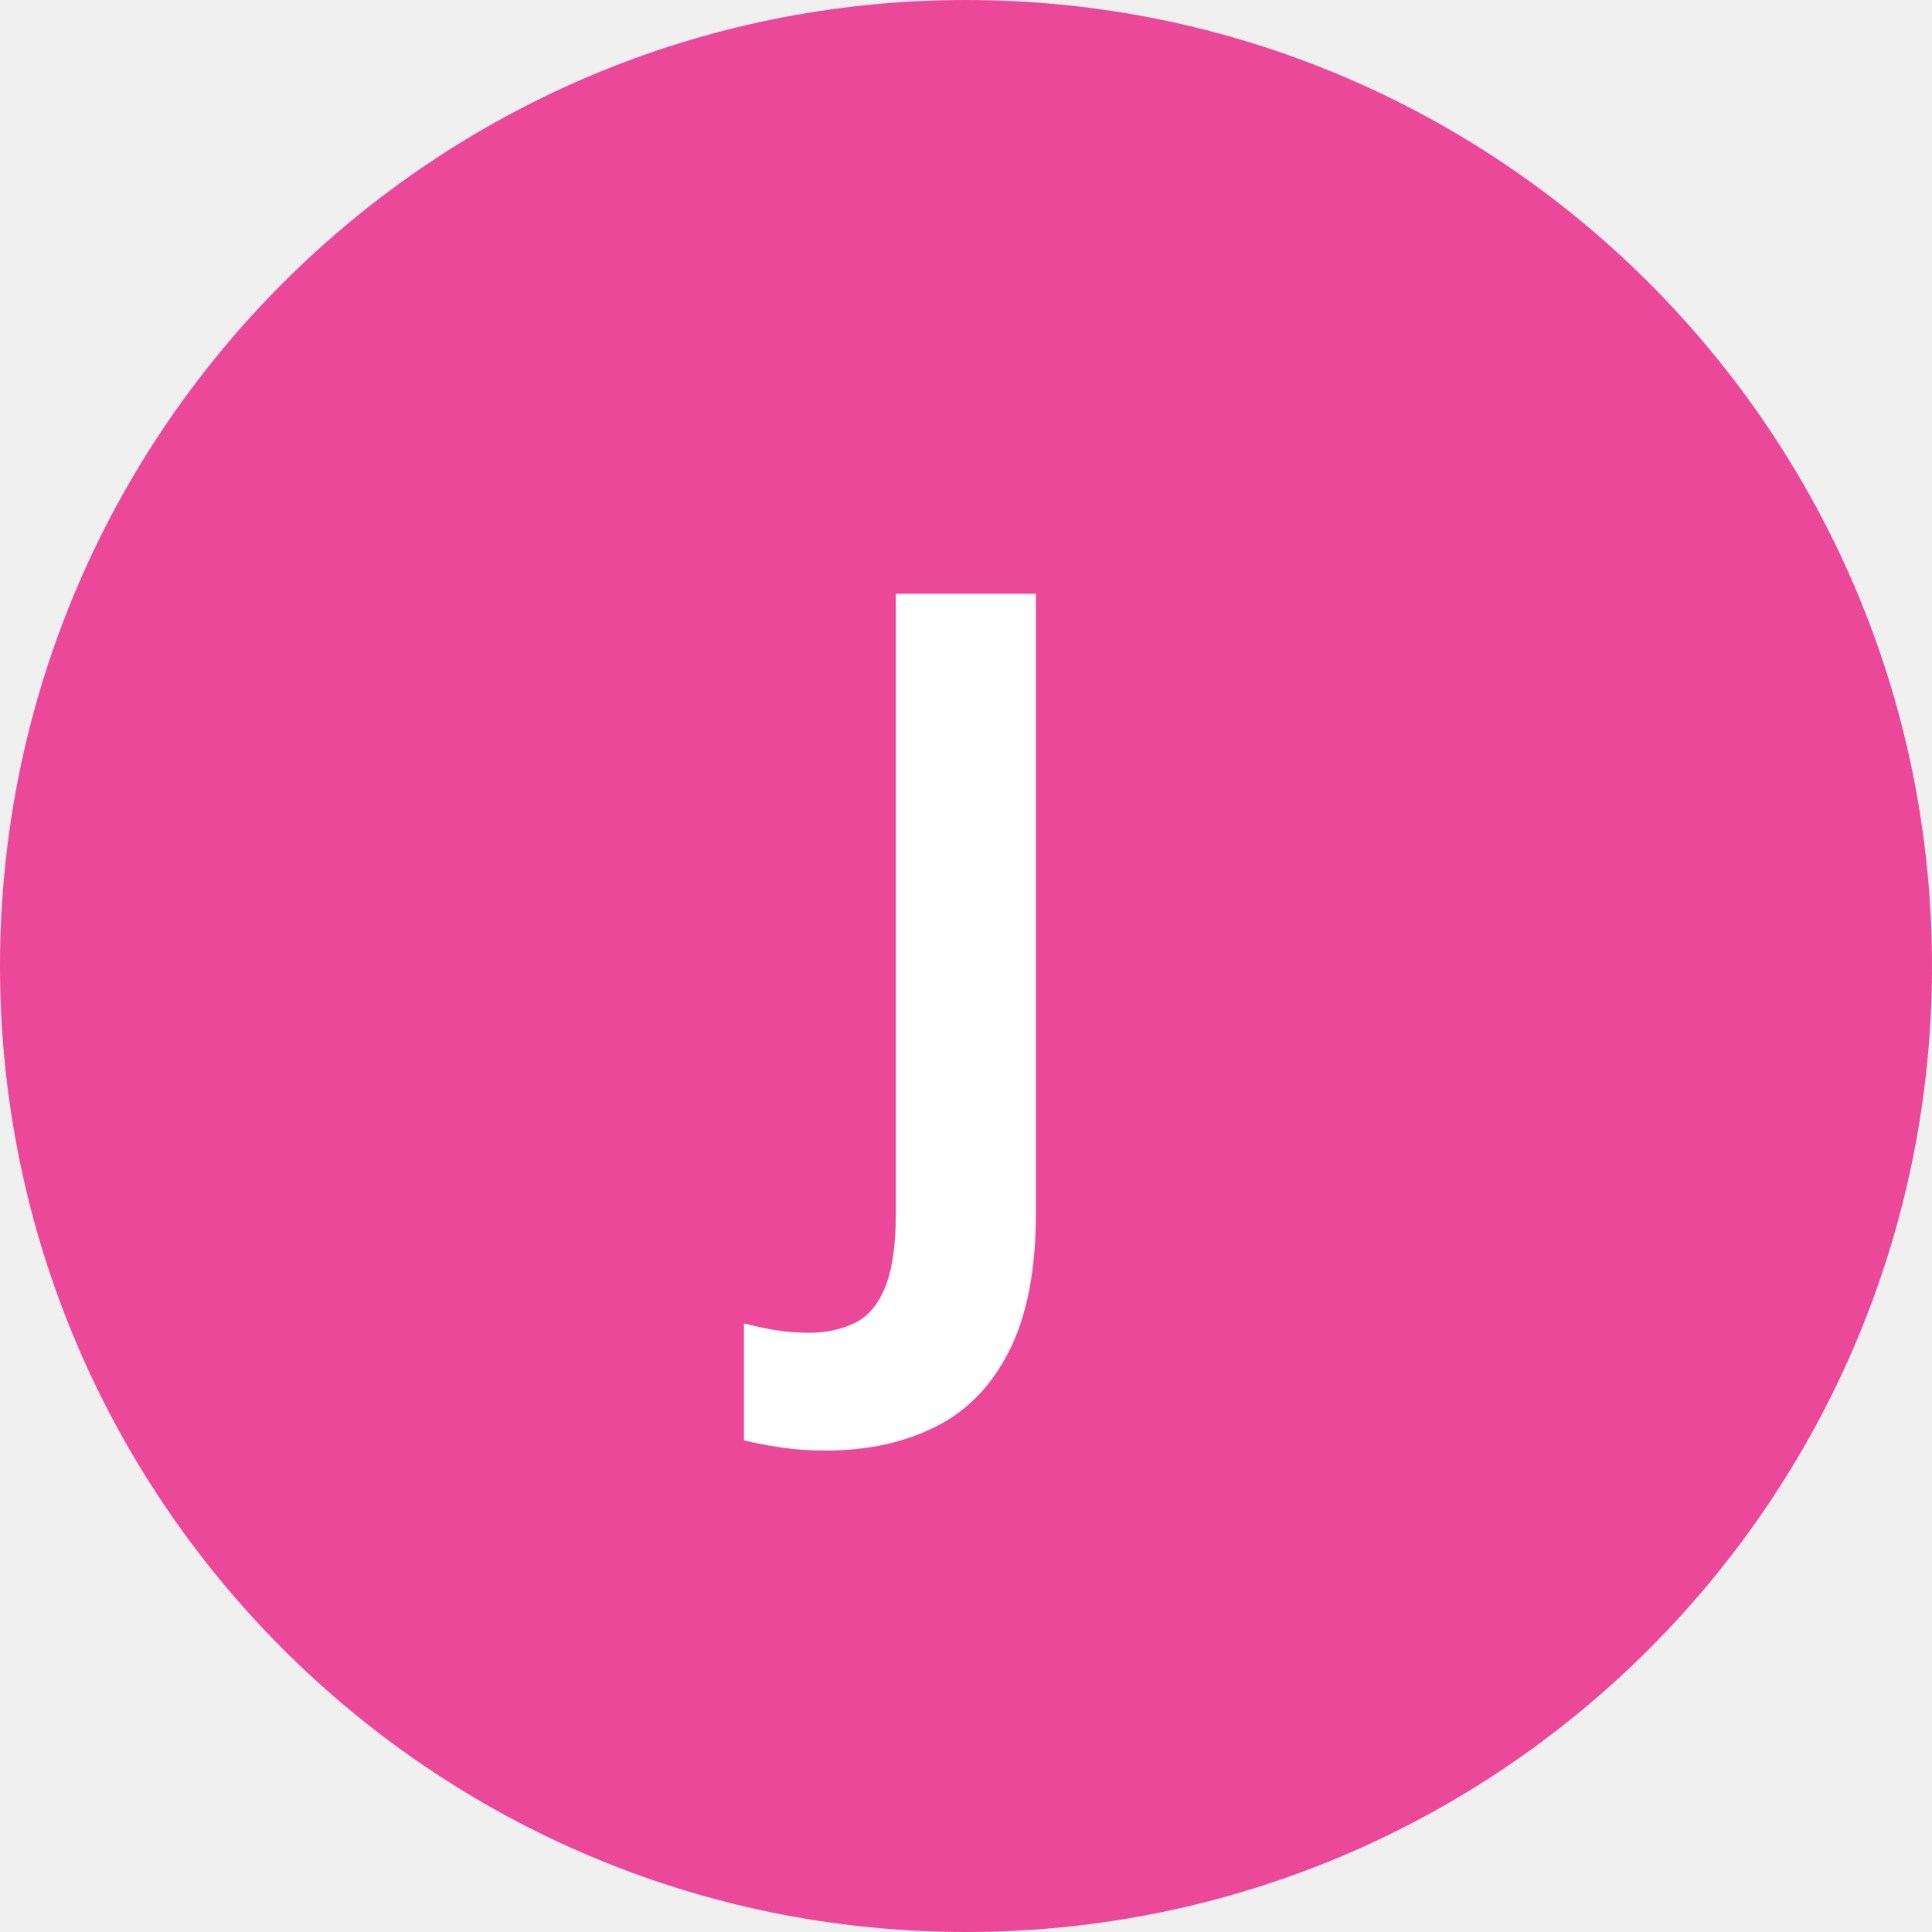
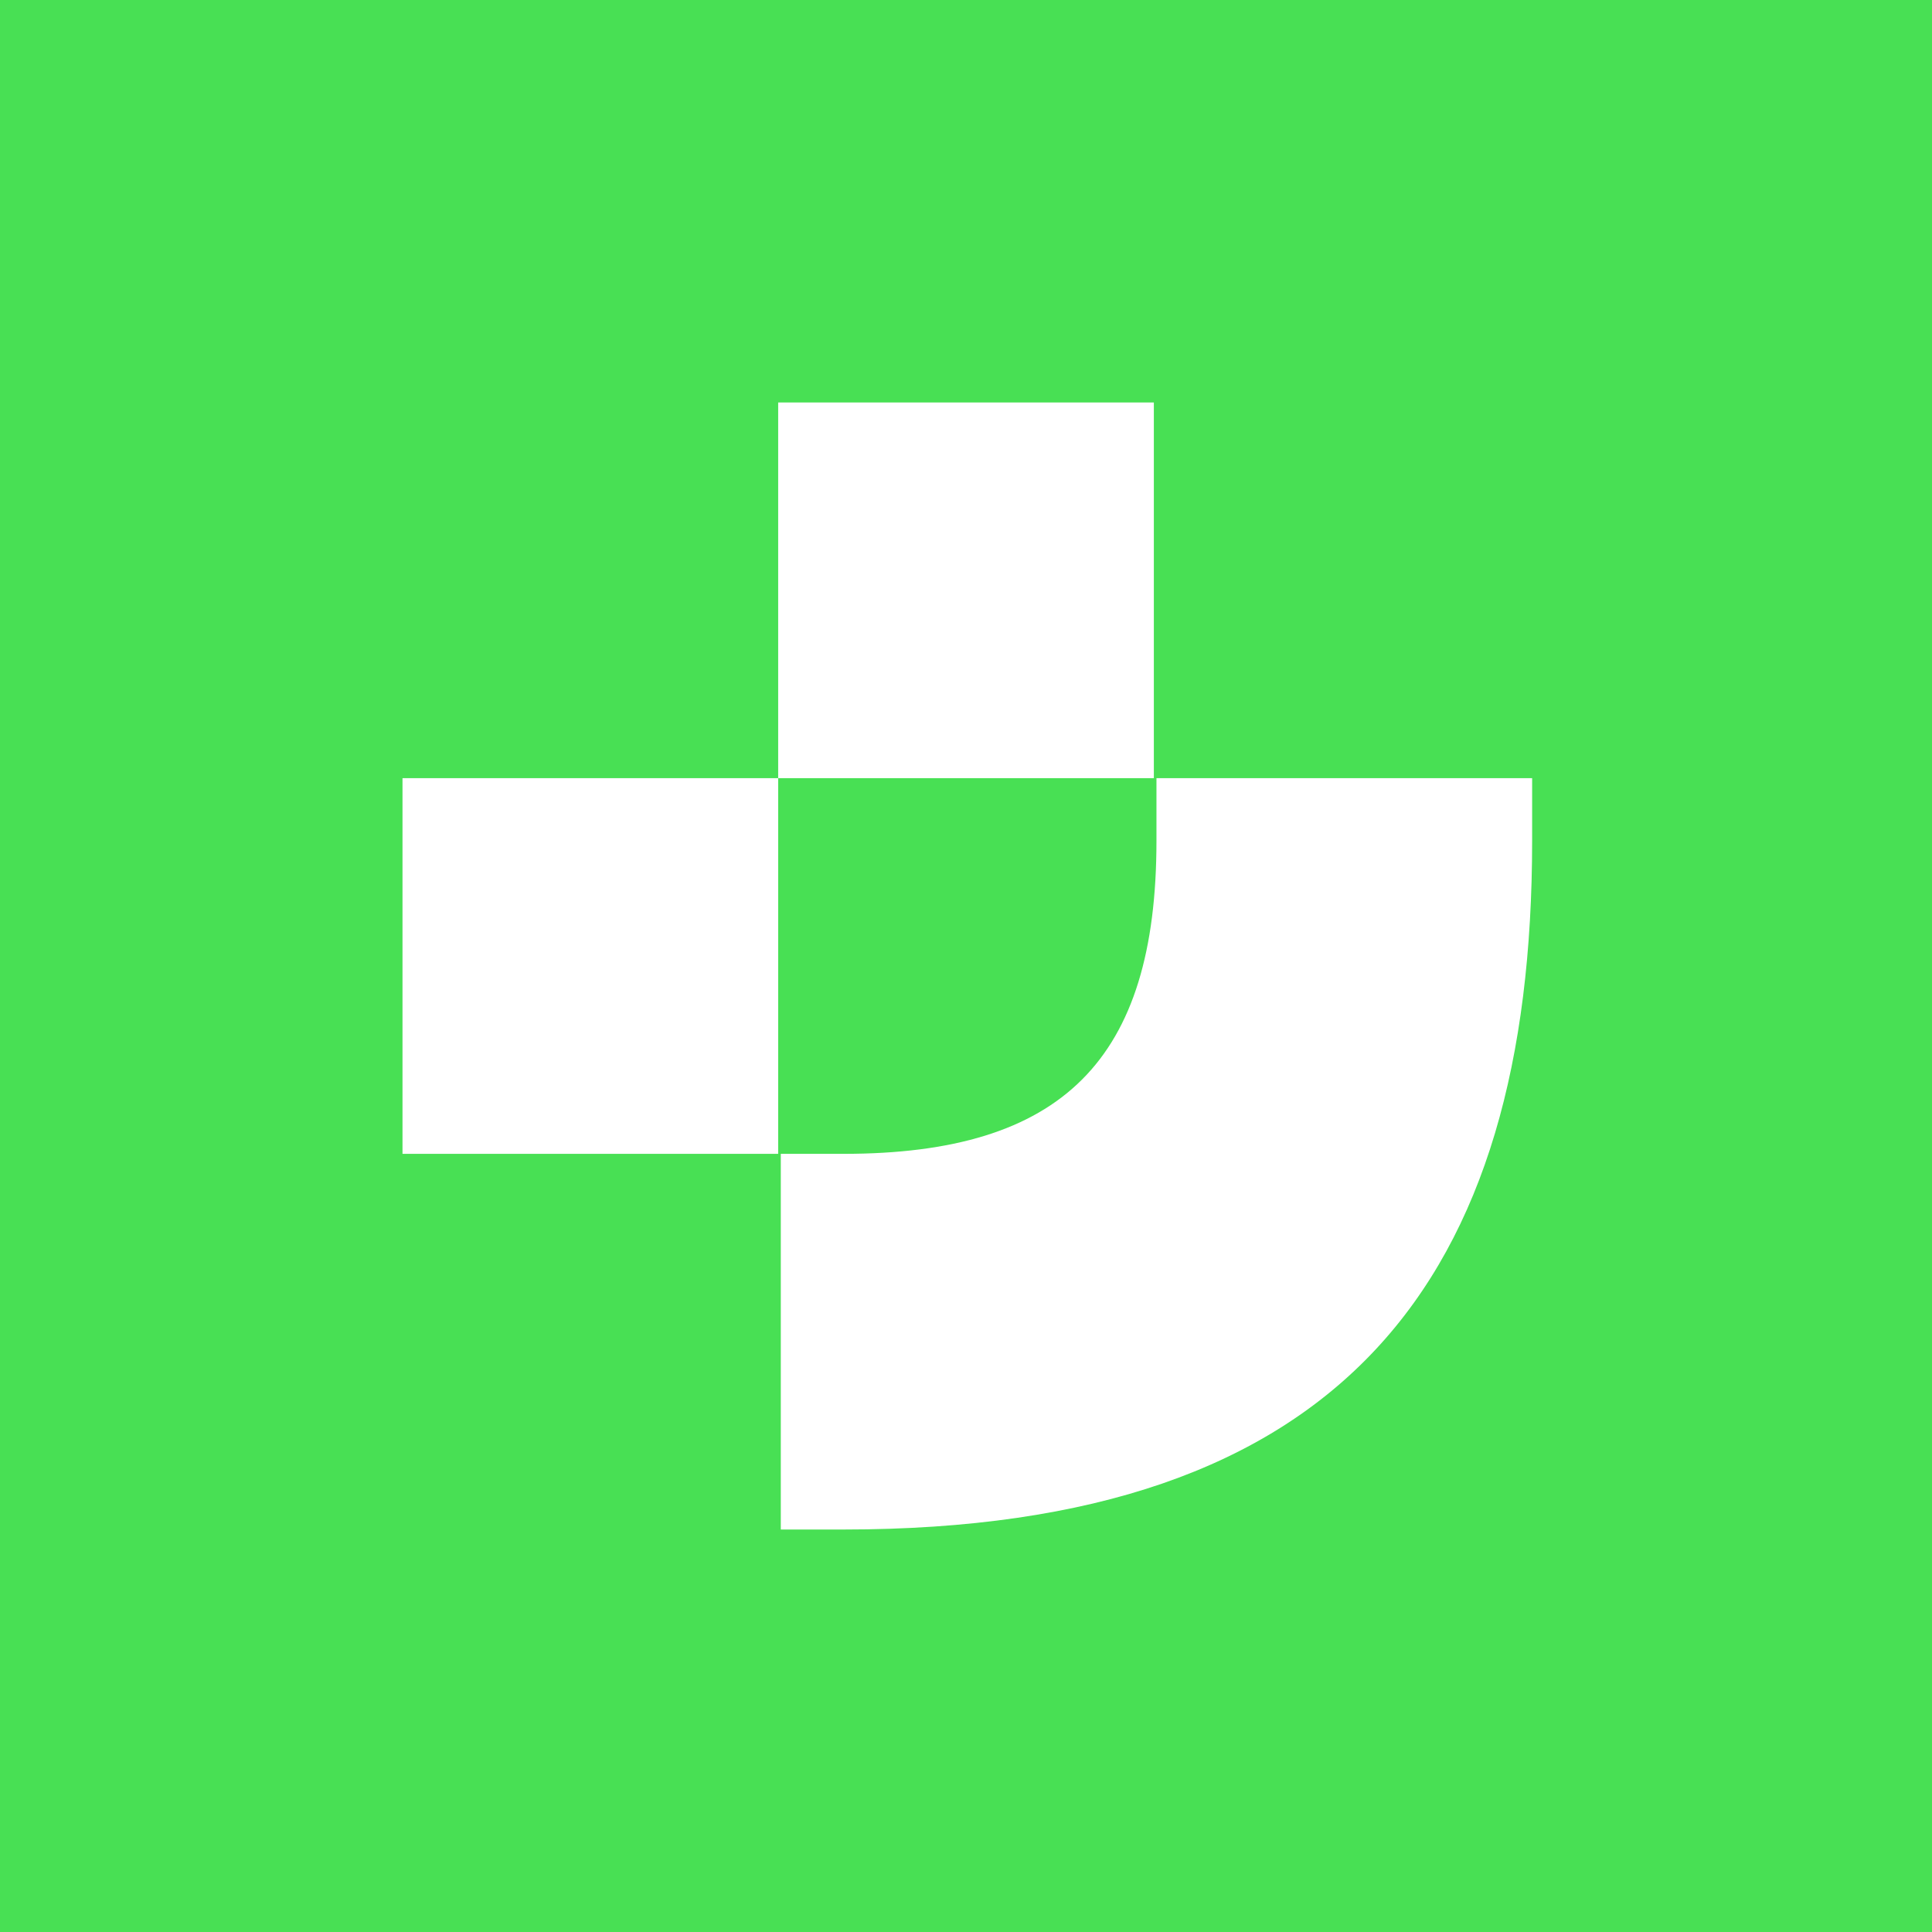
- <svg xmlns="http://www.w3.org/2000/svg" viewBox="0 0 100 100" fill="none">
-   <circle cx="50" cy="50" r="50" fill="#ec4899" />
-   <text x="50" y="65" text-anchor="middle" font-family="system-ui" font-size="48" font-weight="600" fill="white">J</text>
+ <svg xmlns="http://www.w3.org/2000/svg" fill="none" height="96" viewBox="0 0 96 96" width="96">
+   <path d="m0 0h96v96h-96z" fill="#48e054" />
+   <path d="m57.464 38.667h18.667v3.113c0 21.779-9.338 34.221-34.221 34.221h-3.113v-18.667h3.113c10.885 0 15.554-4.669 15.554-15.554zm-18.797 0h-18.667v18.667h18.667zm18.667-18.667h-18.667v18.667h18.667z" fill="#fff" />
</svg>
